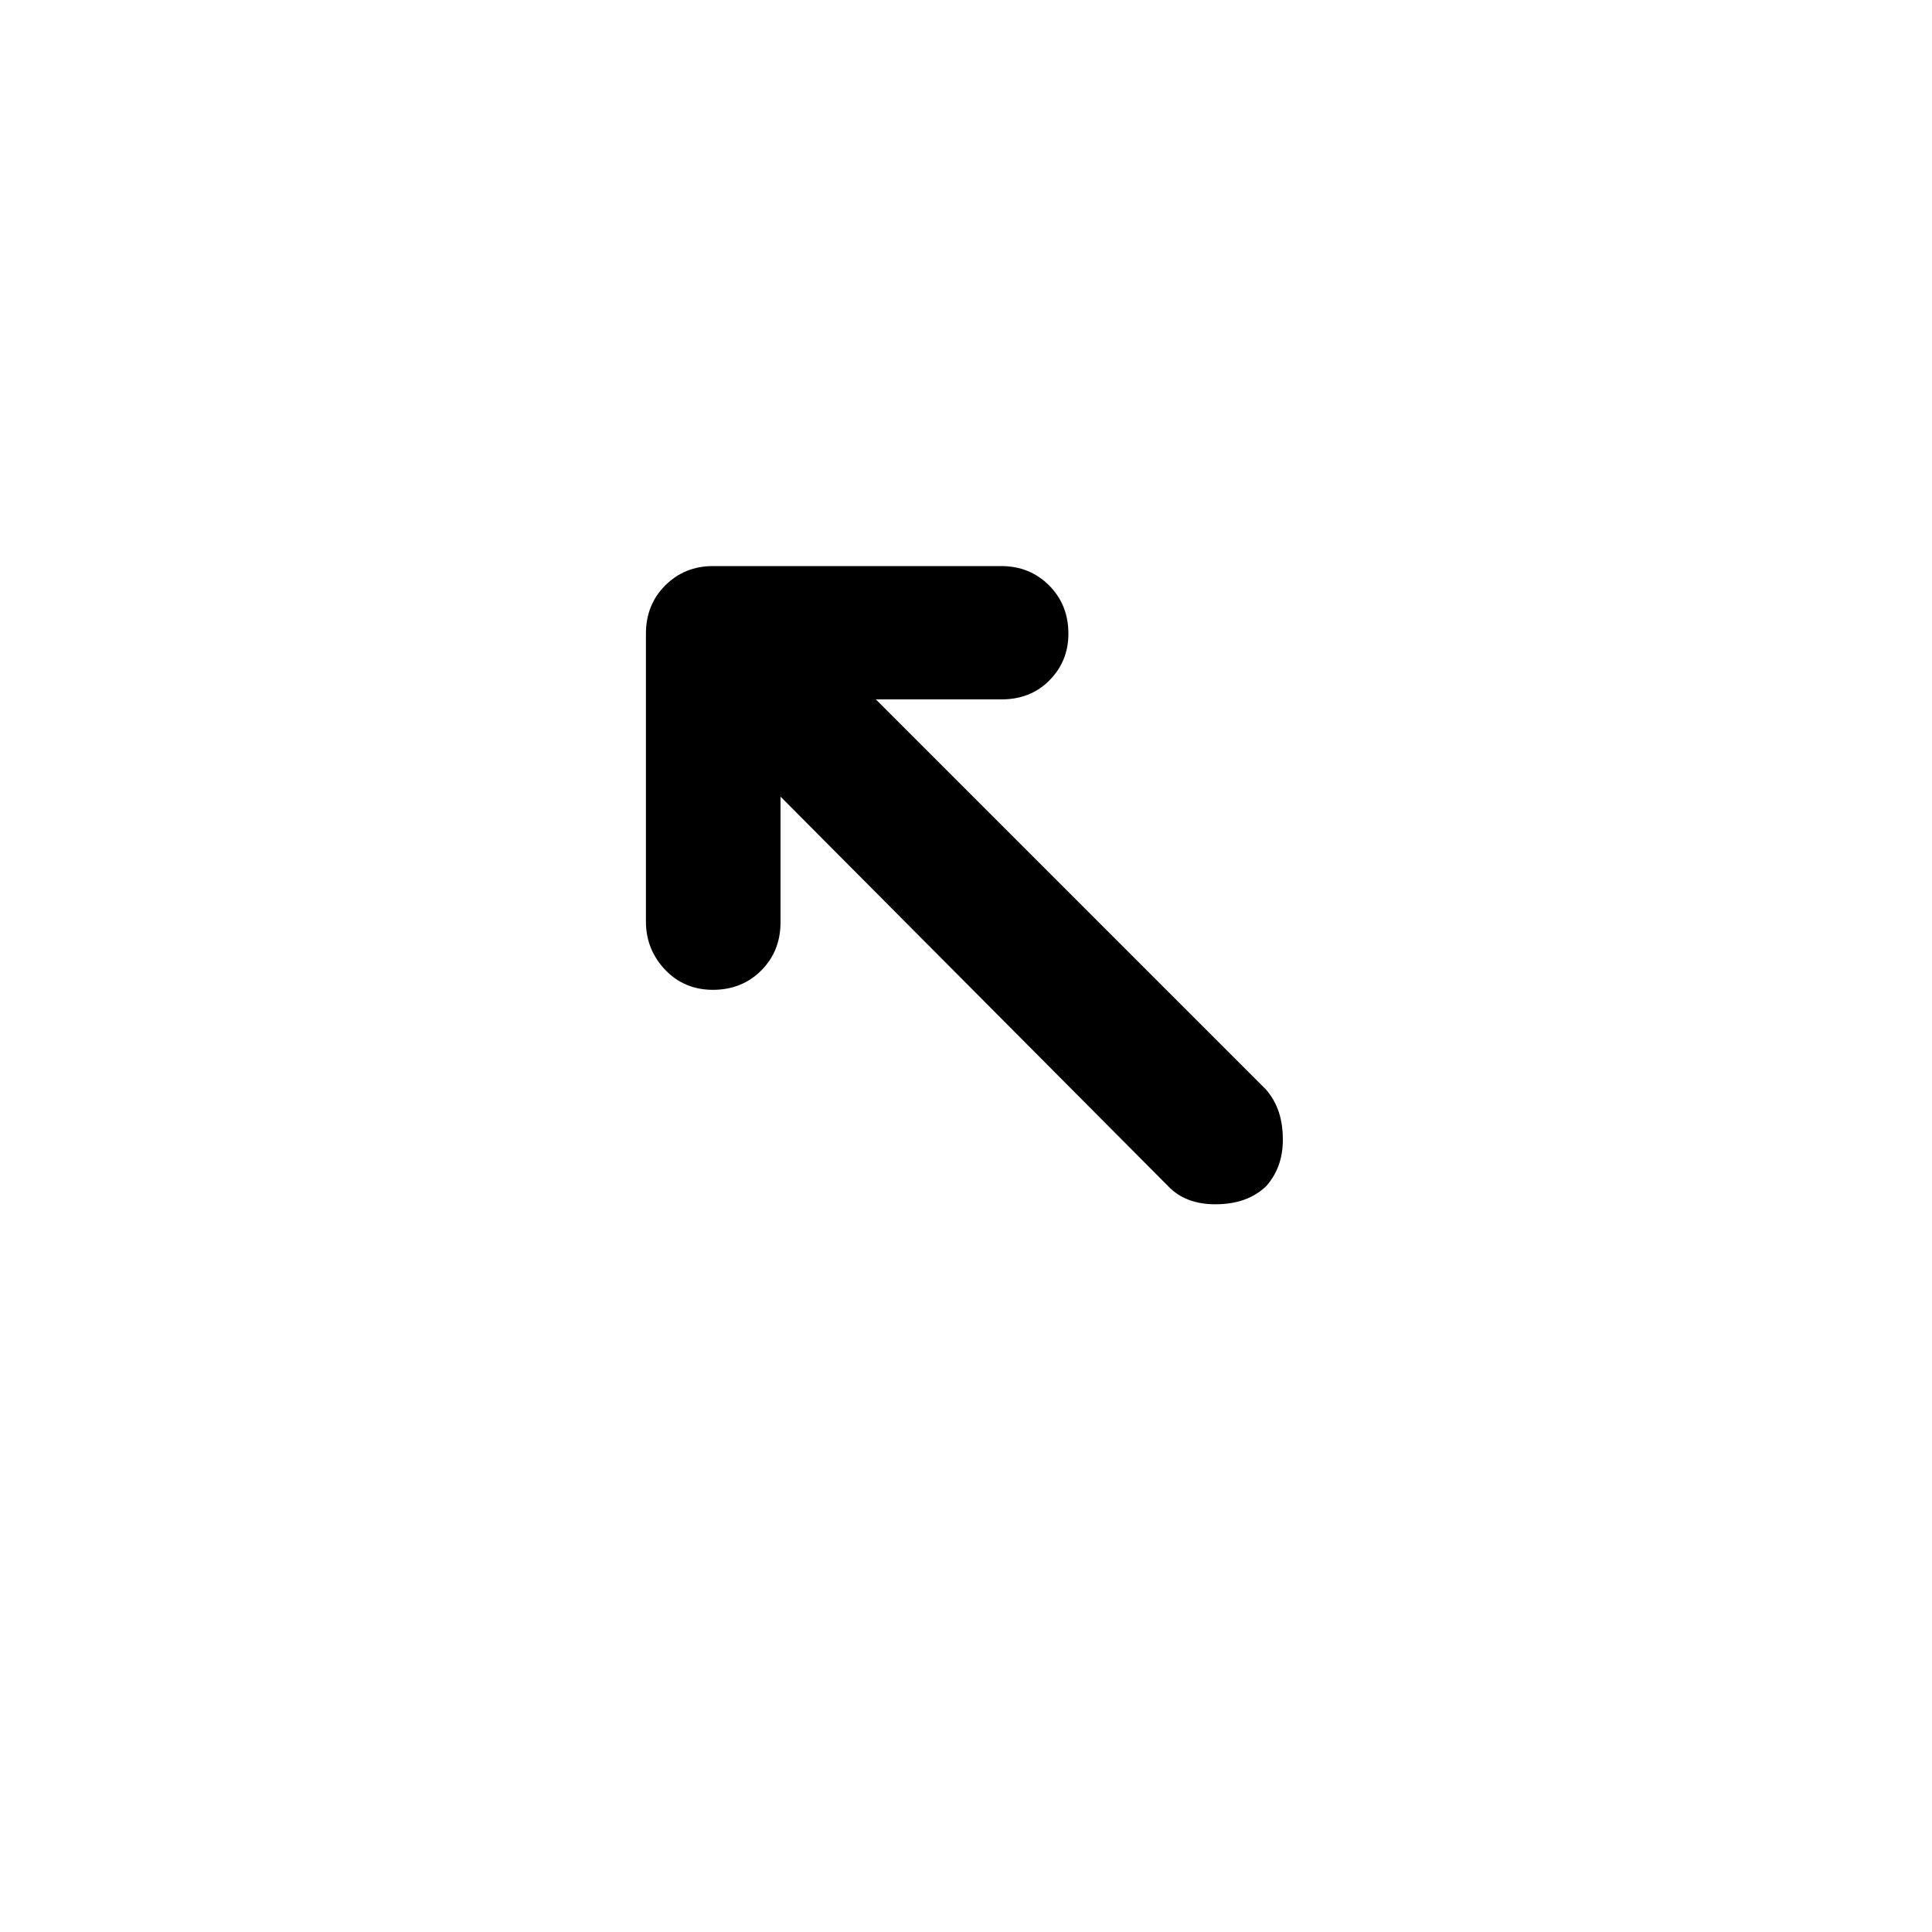
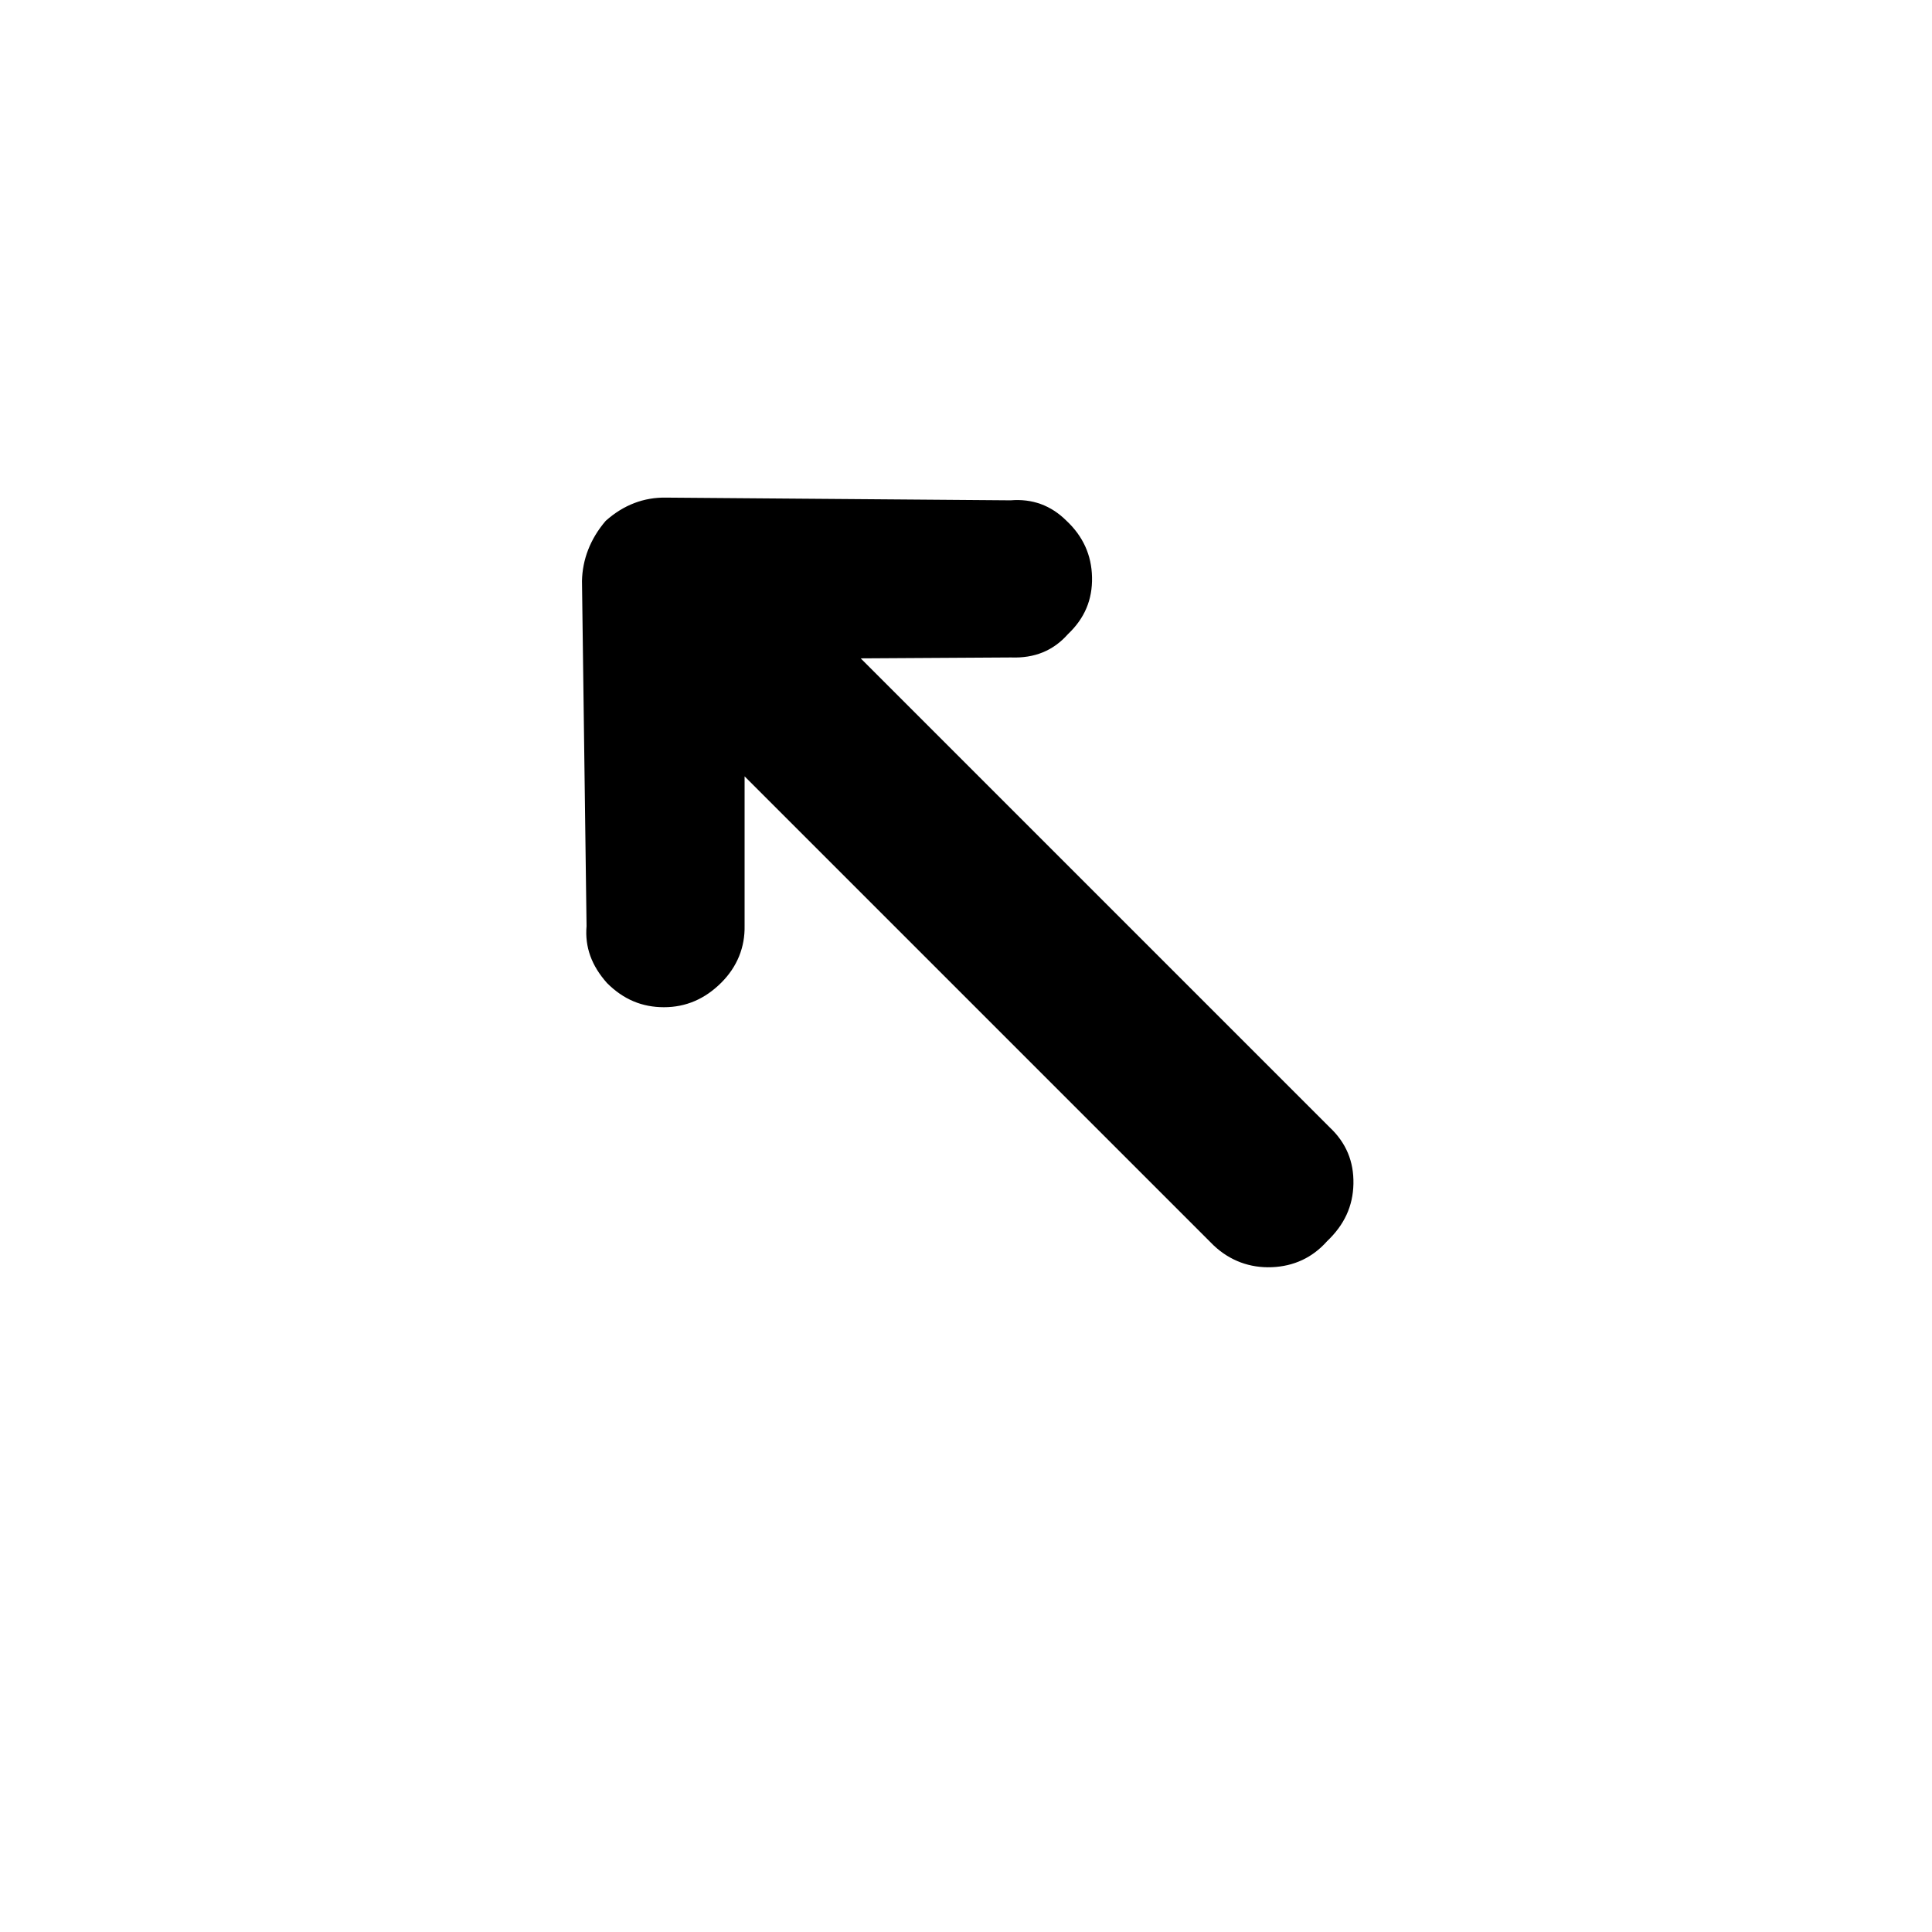
<svg xmlns="http://www.w3.org/2000/svg" version="1.1" id="Layer_1" x="0px" y="0px" viewBox="0 0 30 30" style="enable-background:new 0 0 30 30;" xml:space="preserve">
-   <path d="M10.03,14.31V9.84c0-0.3,0.1-0.55,0.3-0.75s0.45-0.3,0.74-0.3h4.48c0.29,0,0.54,0.1,0.74,0.3s0.3,0.45,0.3,0.75  c0,0.29-0.1,0.53-0.3,0.73s-0.45,0.29-0.74,0.29h-1.95l6.06,6.06c0.18,0.21,0.26,0.46,0.26,0.78c0,0.29-0.09,0.53-0.26,0.72  c-0.2,0.19-0.46,0.28-0.79,0.28c-0.3,0-0.55-0.09-0.73-0.28l-6.02-6.05v1.95c0,0.3-0.1,0.55-0.3,0.75c-0.2,0.2-0.45,0.3-0.75,0.3  c-0.29,0-0.54-0.1-0.74-0.31S10.03,14.6,10.03,14.31z" />
+   <defs id="defs7" />
+   <path d="m 16.561,8.087 c 0.255,0.24 0.389,0.53 0.396,0.877 0.007,0.346 -0.113,0.636 -0.375,0.884 -0.226,0.255 -0.516,0.375 -0.884,0.361 l -2.333,0.014 7.283,7.283 c 0.255,0.24 0.375,0.53 0.368,0.877 -0.007,0.346 -0.141,0.636 -0.41,0.891 -0.226,0.255 -0.516,0.389 -0.856,0.403 -0.339,0.014 -0.651,-0.099 -0.905,-0.339 l -7.283,-7.283 v 2.319 c 0.007,0.332 -0.113,0.636 -0.361,0.884 -0.255,0.255 -0.552,0.382 -0.891,0.382 -0.339,0 -0.629,-0.12 -0.884,-0.375 -0.24,-0.269 -0.346,-0.559 -0.318,-0.884 l -0.071,-5.36 c 0.007,-0.332 0.127,-0.651 0.368,-0.933 0.276,-0.247 0.594,-0.368 0.94,-0.361 l 5.346,0.042 c 0.339,-0.028 0.629,0.078 0.87,0.318 z" id="path2" />
</svg>
